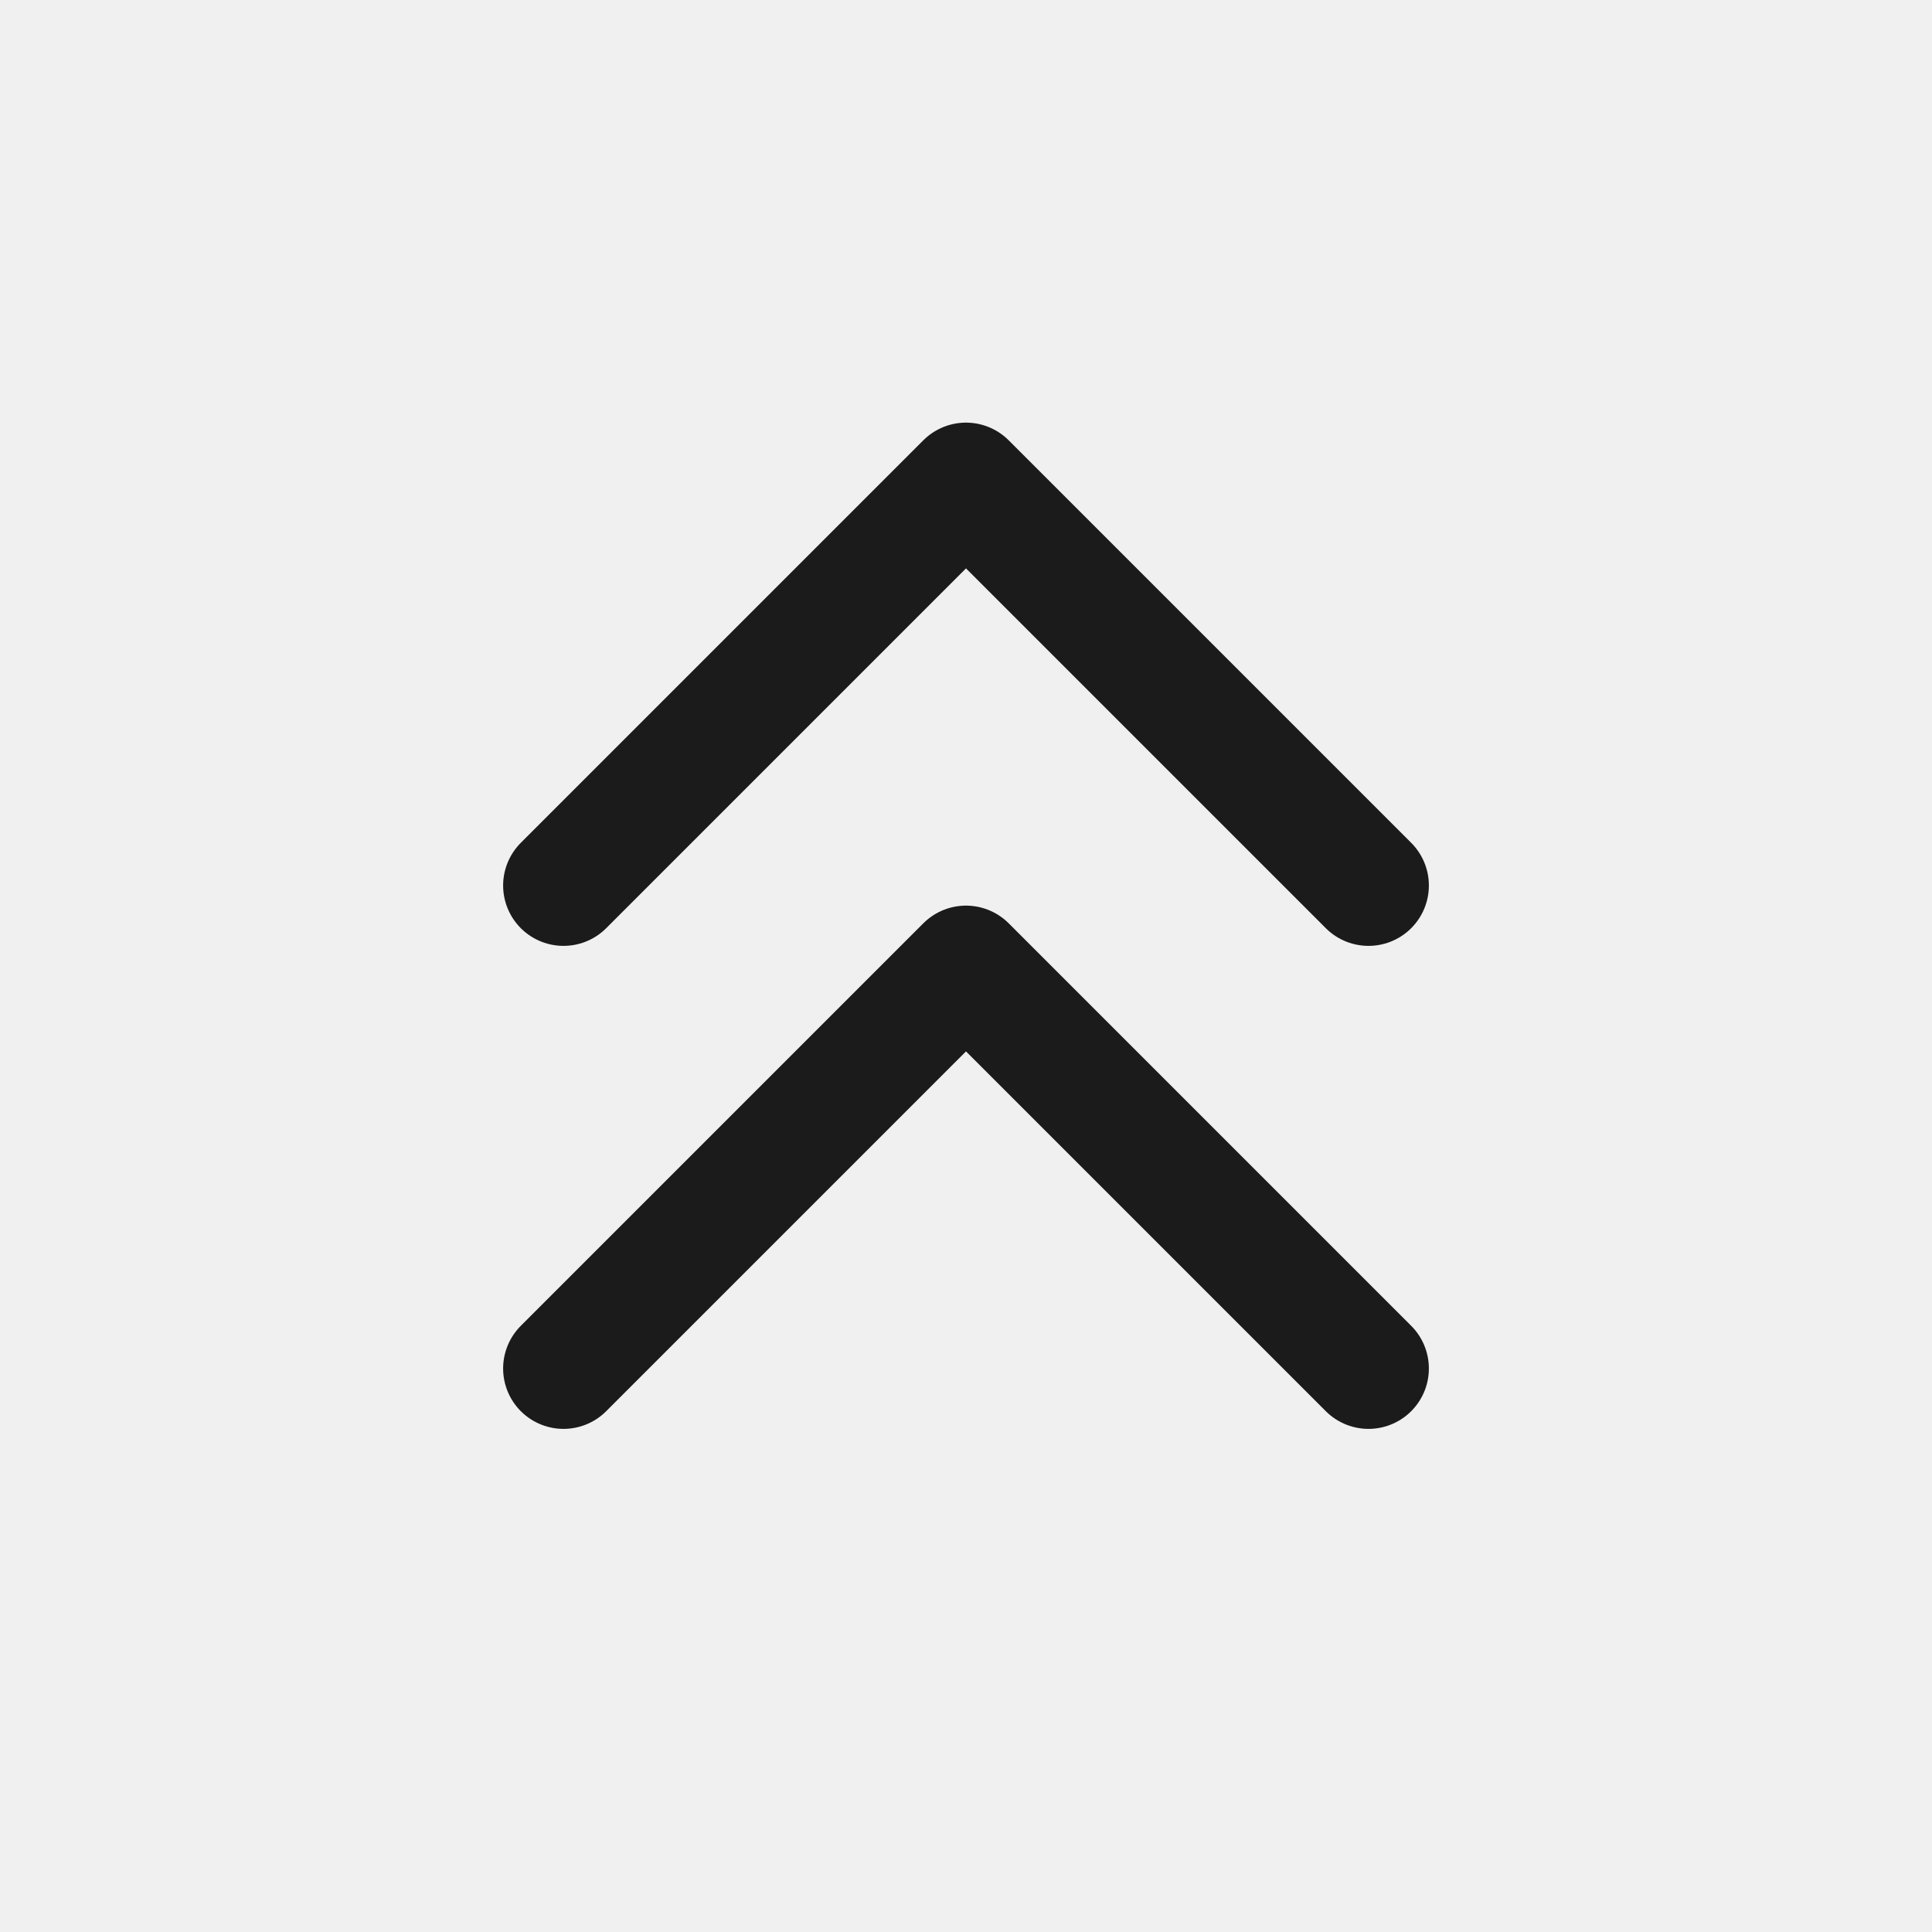
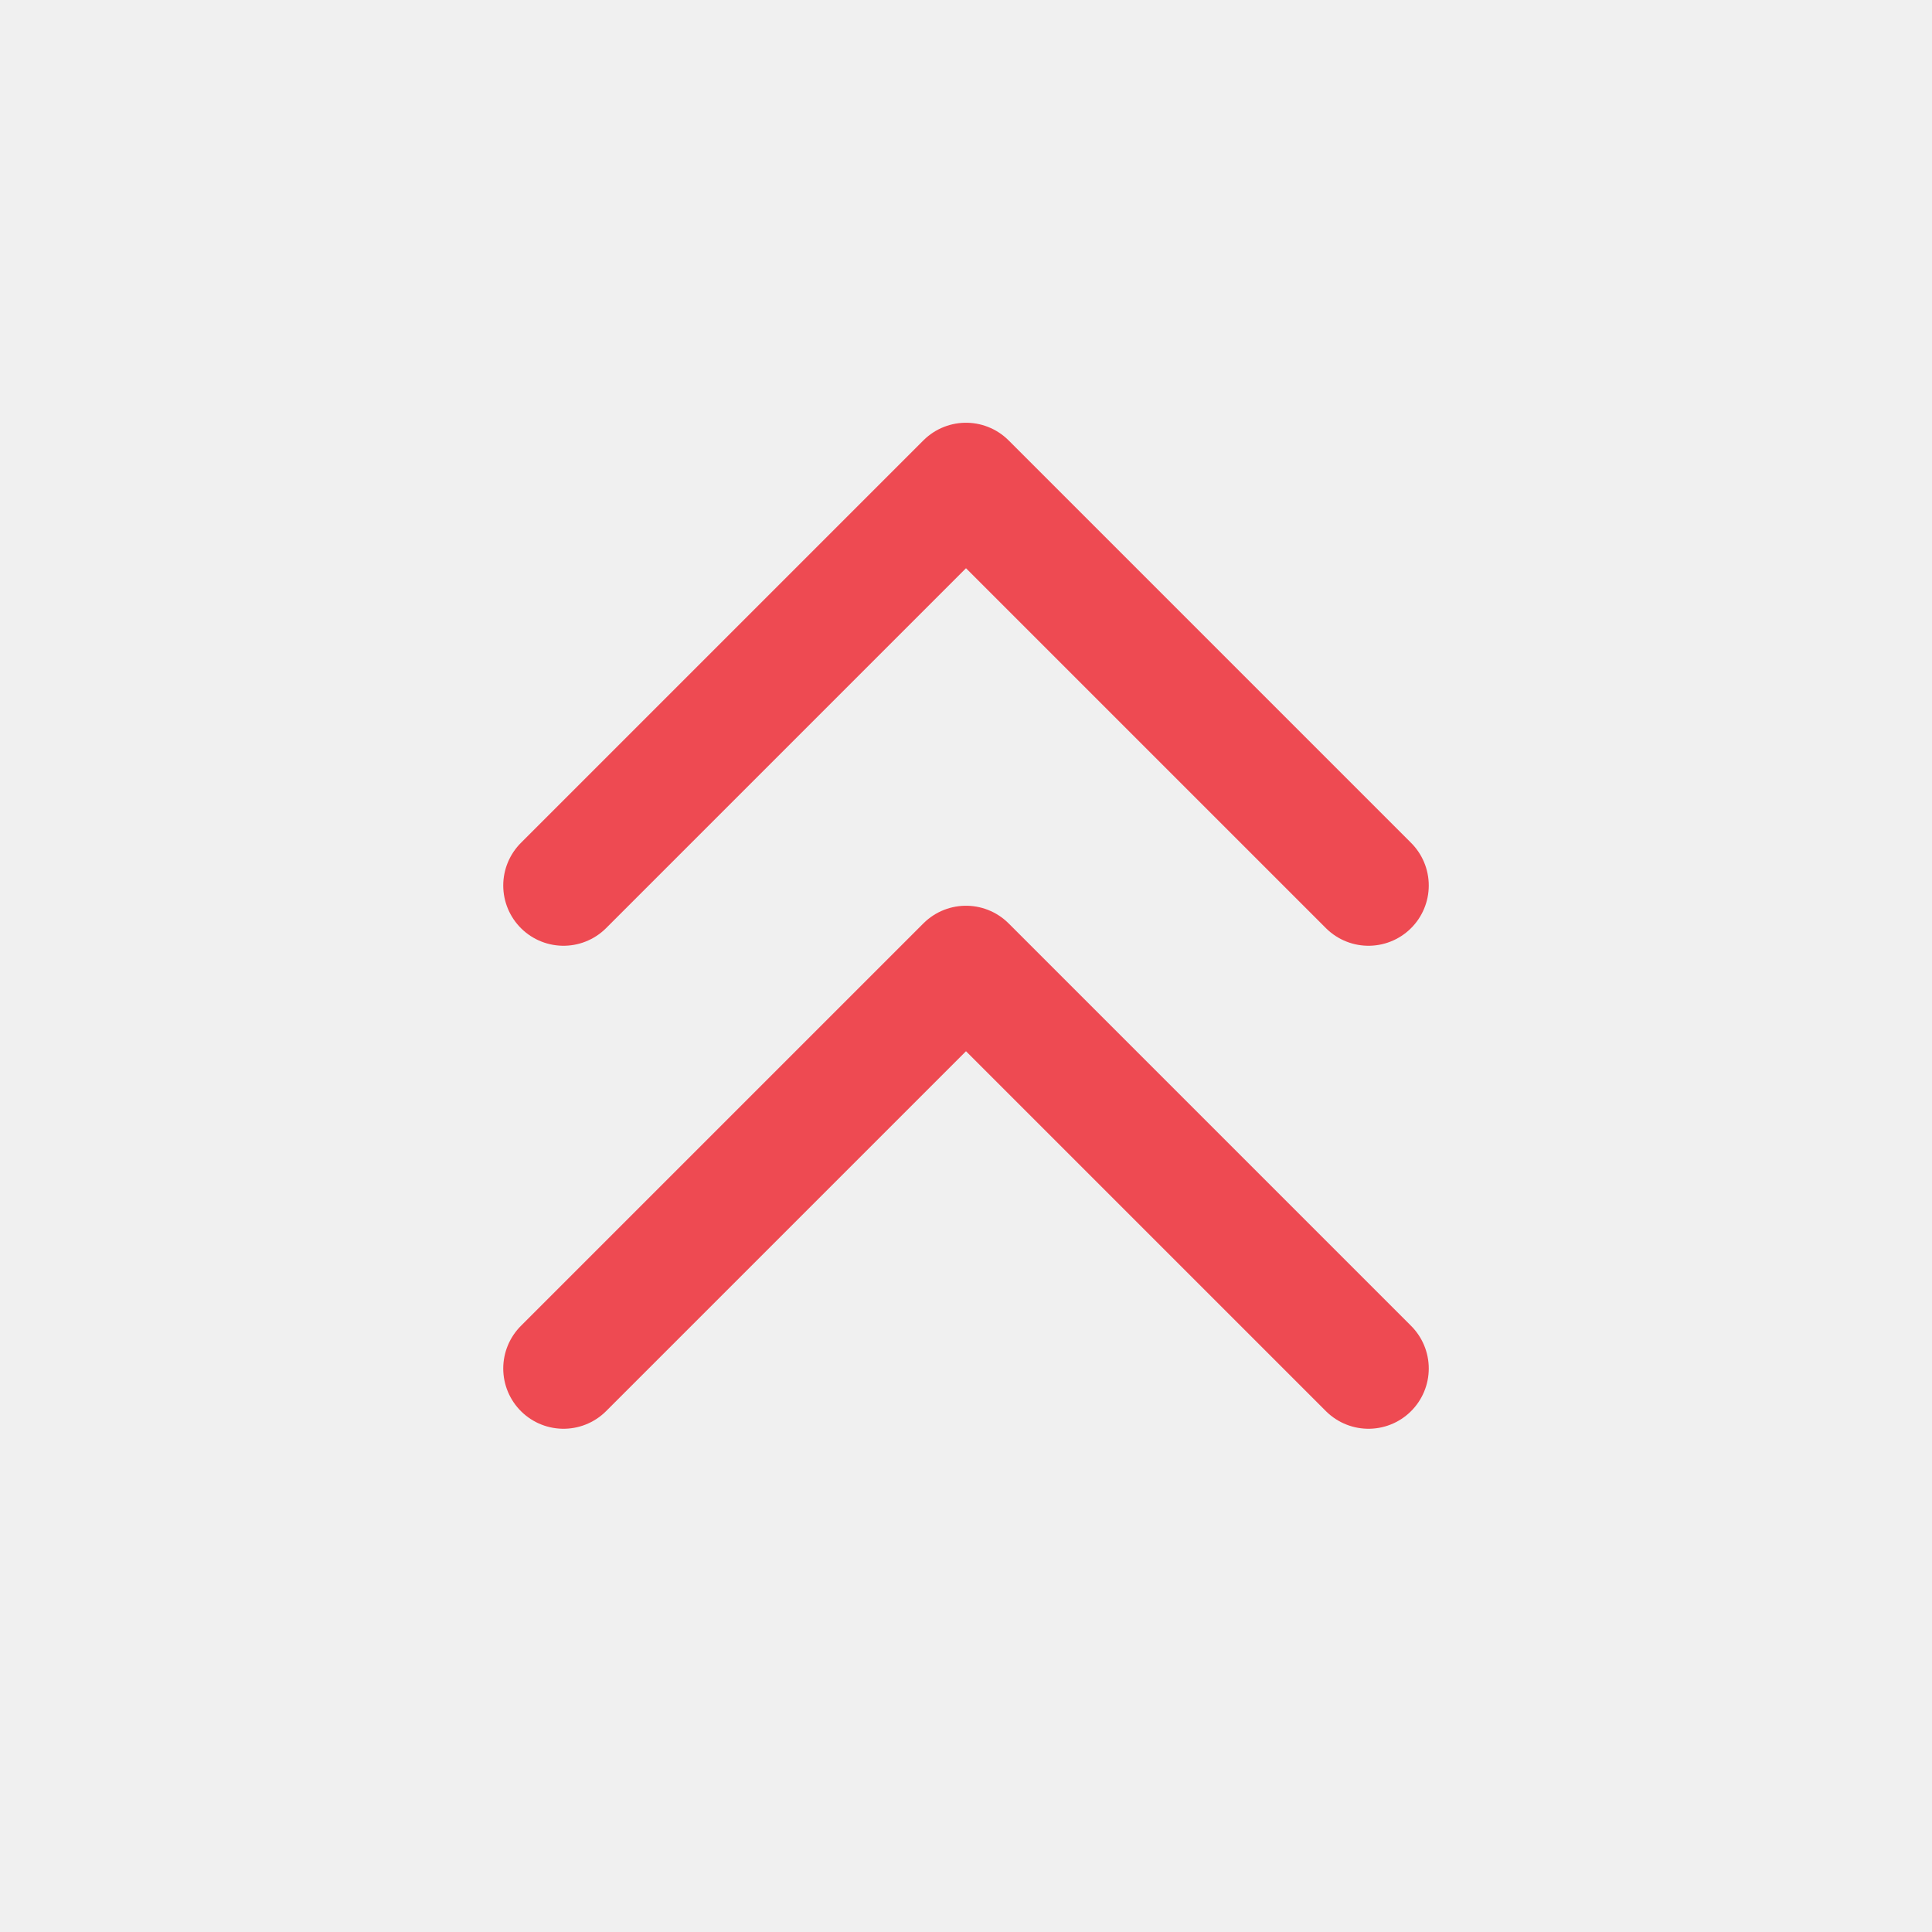
- <svg xmlns="http://www.w3.org/2000/svg" width="24" height="24" viewBox="0 0 24 24" fill="none">
-   <g clip-path="url(#clip0_590_632)">
-     <path d="M7 11L12 6L17 11" stroke="#1B1B1B" stroke-width="1.5" stroke-linecap="round" stroke-linejoin="round" />
-     <path d="M7 17L12 12L17 17" stroke="#1B1B1B" stroke-width="1.5" stroke-linecap="round" stroke-linejoin="round" />
+ <svg xmlns="http://www.w3.org/2000/svg" width="21" height="21" viewBox="0 0 21 21" fill="none">
+   <g clip-path="url(#clip0_1618_272)">
+     <path d="M6.125 9.625L10.5 5.25L14.875 9.625" stroke="#EE4A52" stroke-width="1.31" stroke-linecap="round" stroke-linejoin="round" />
+     <path d="M6.125 14.875L10.5 10.5L14.875 14.875" stroke="#EE4A52" stroke-width="1.31" stroke-linecap="round" stroke-linejoin="round" />
  </g>
  <defs>
-     <clipPath id="clip0_590_632">
-       <rect width="24" height="24" fill="white" />
+     <clipPath id="clip0_1618_272">
+       <rect width="21" height="21" fill="white" />
    </clipPath>
  </defs>
</svg>
